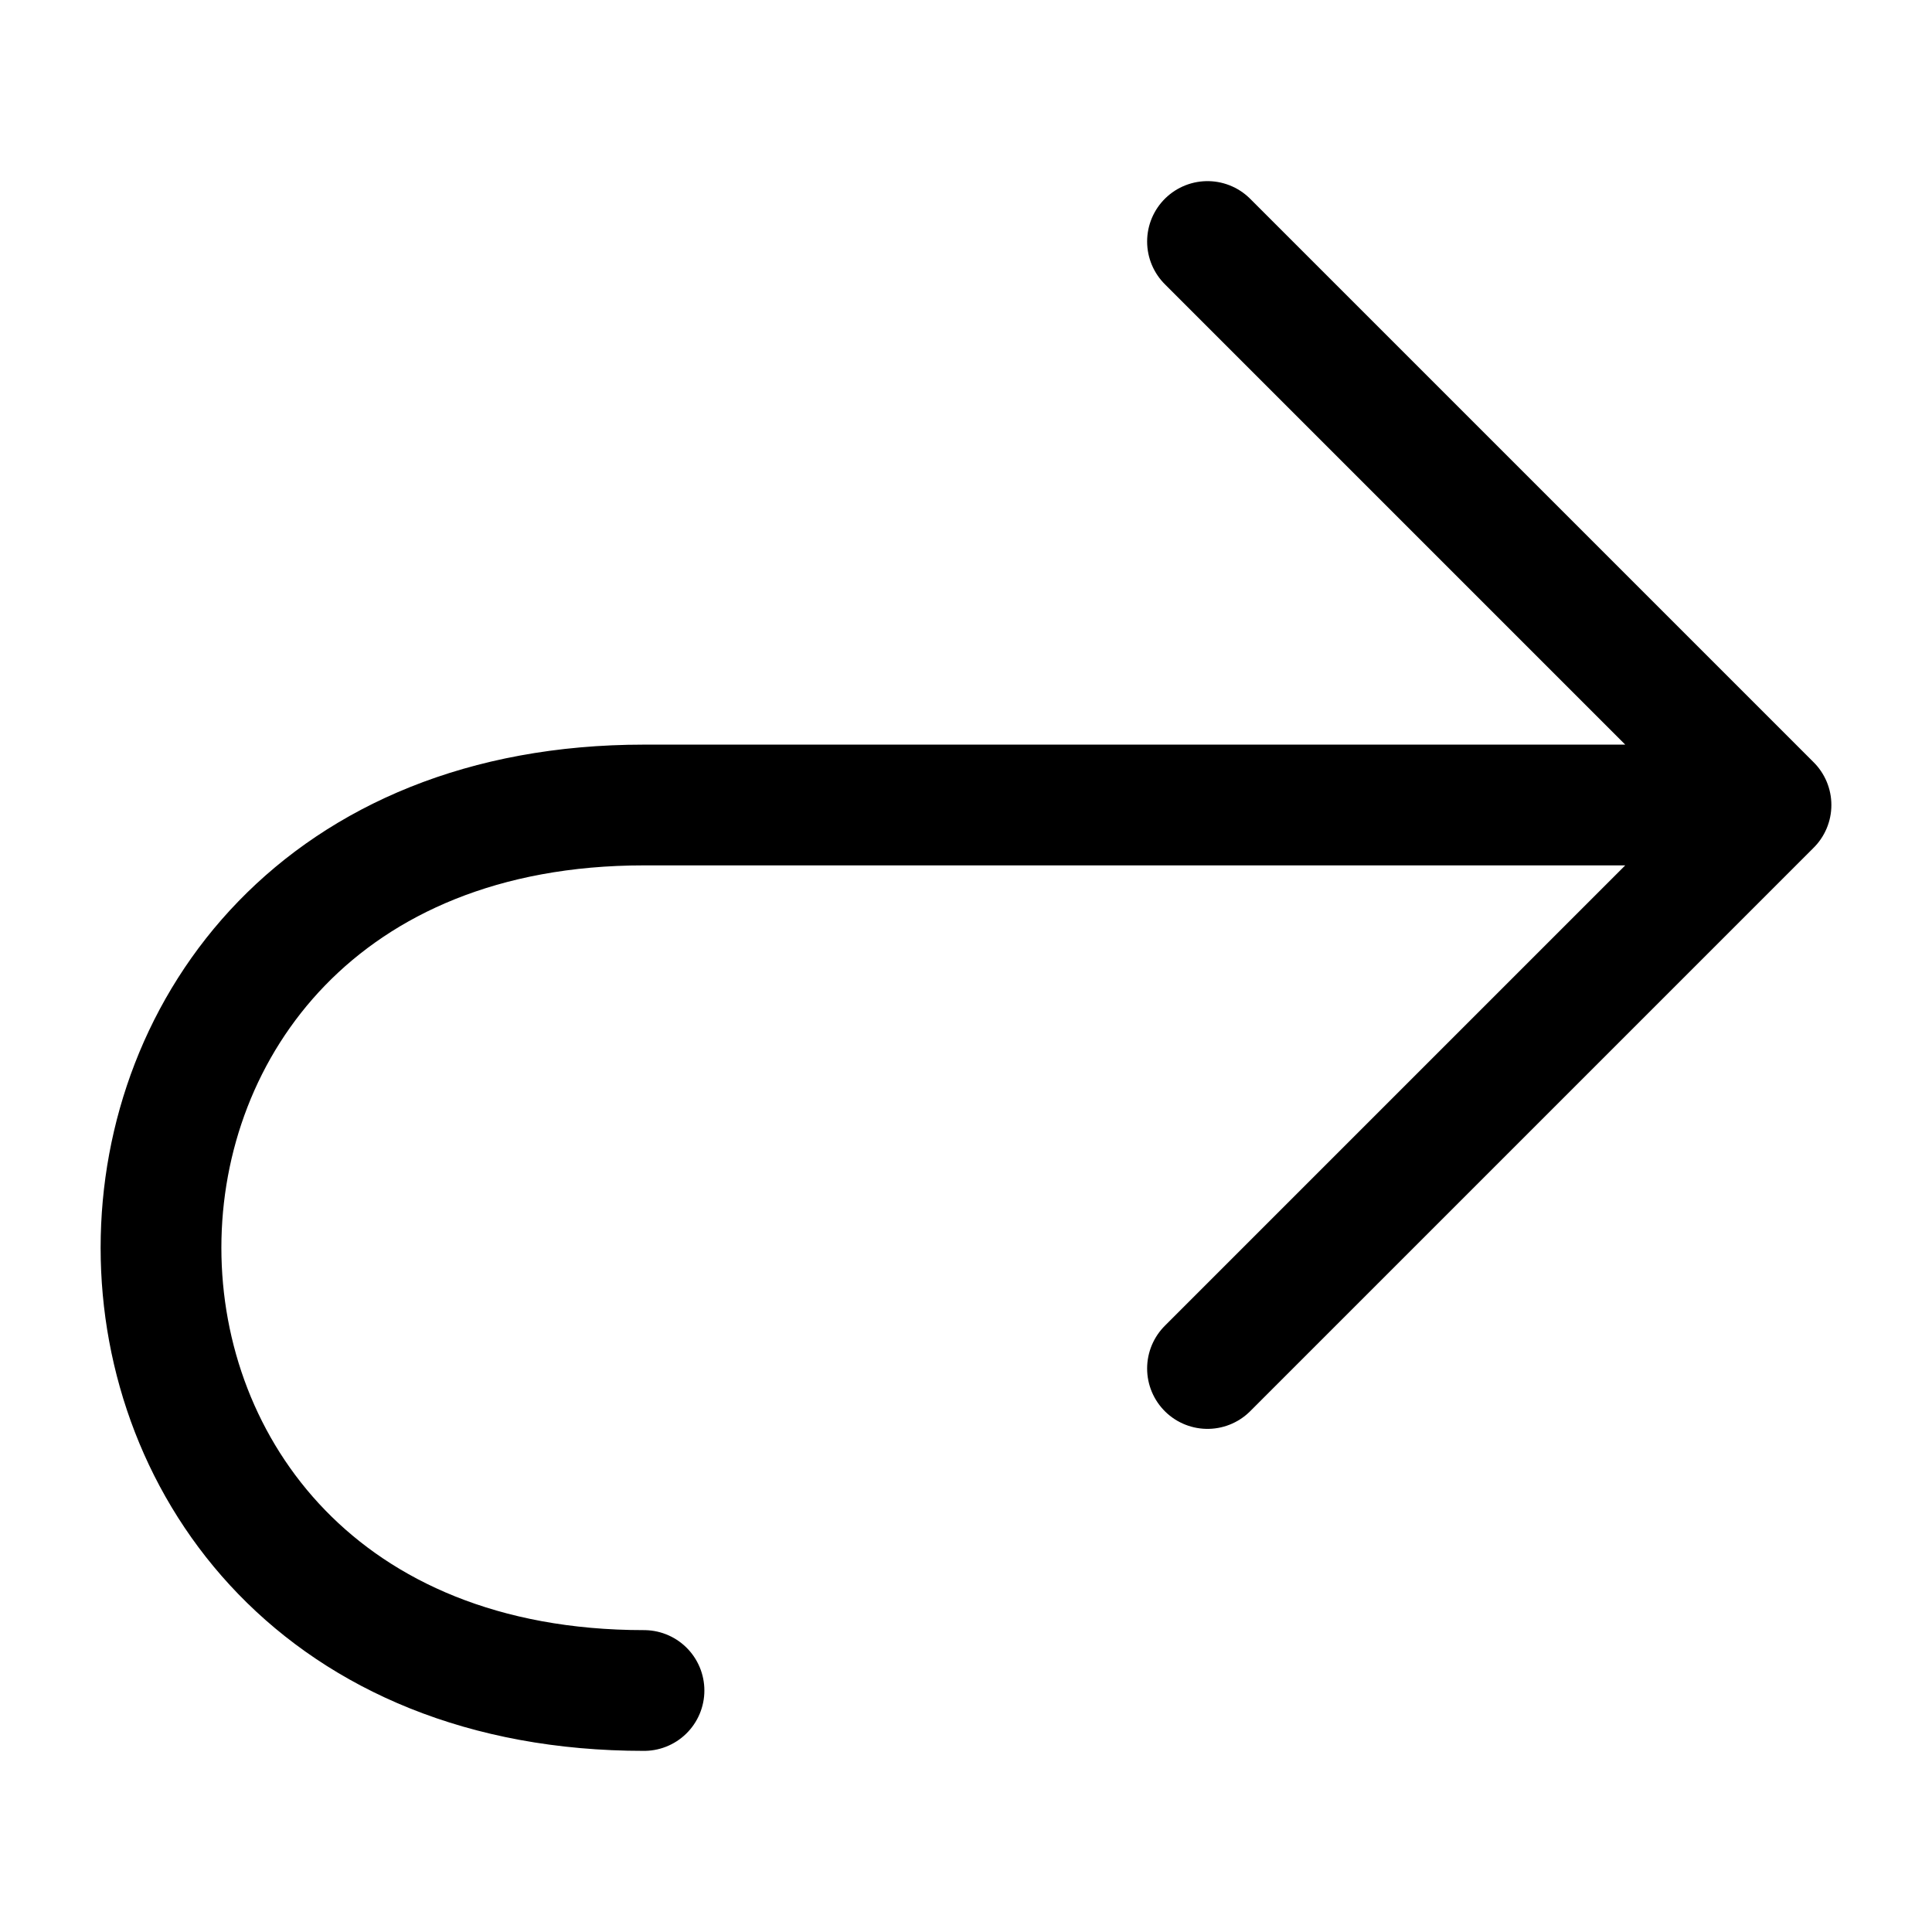
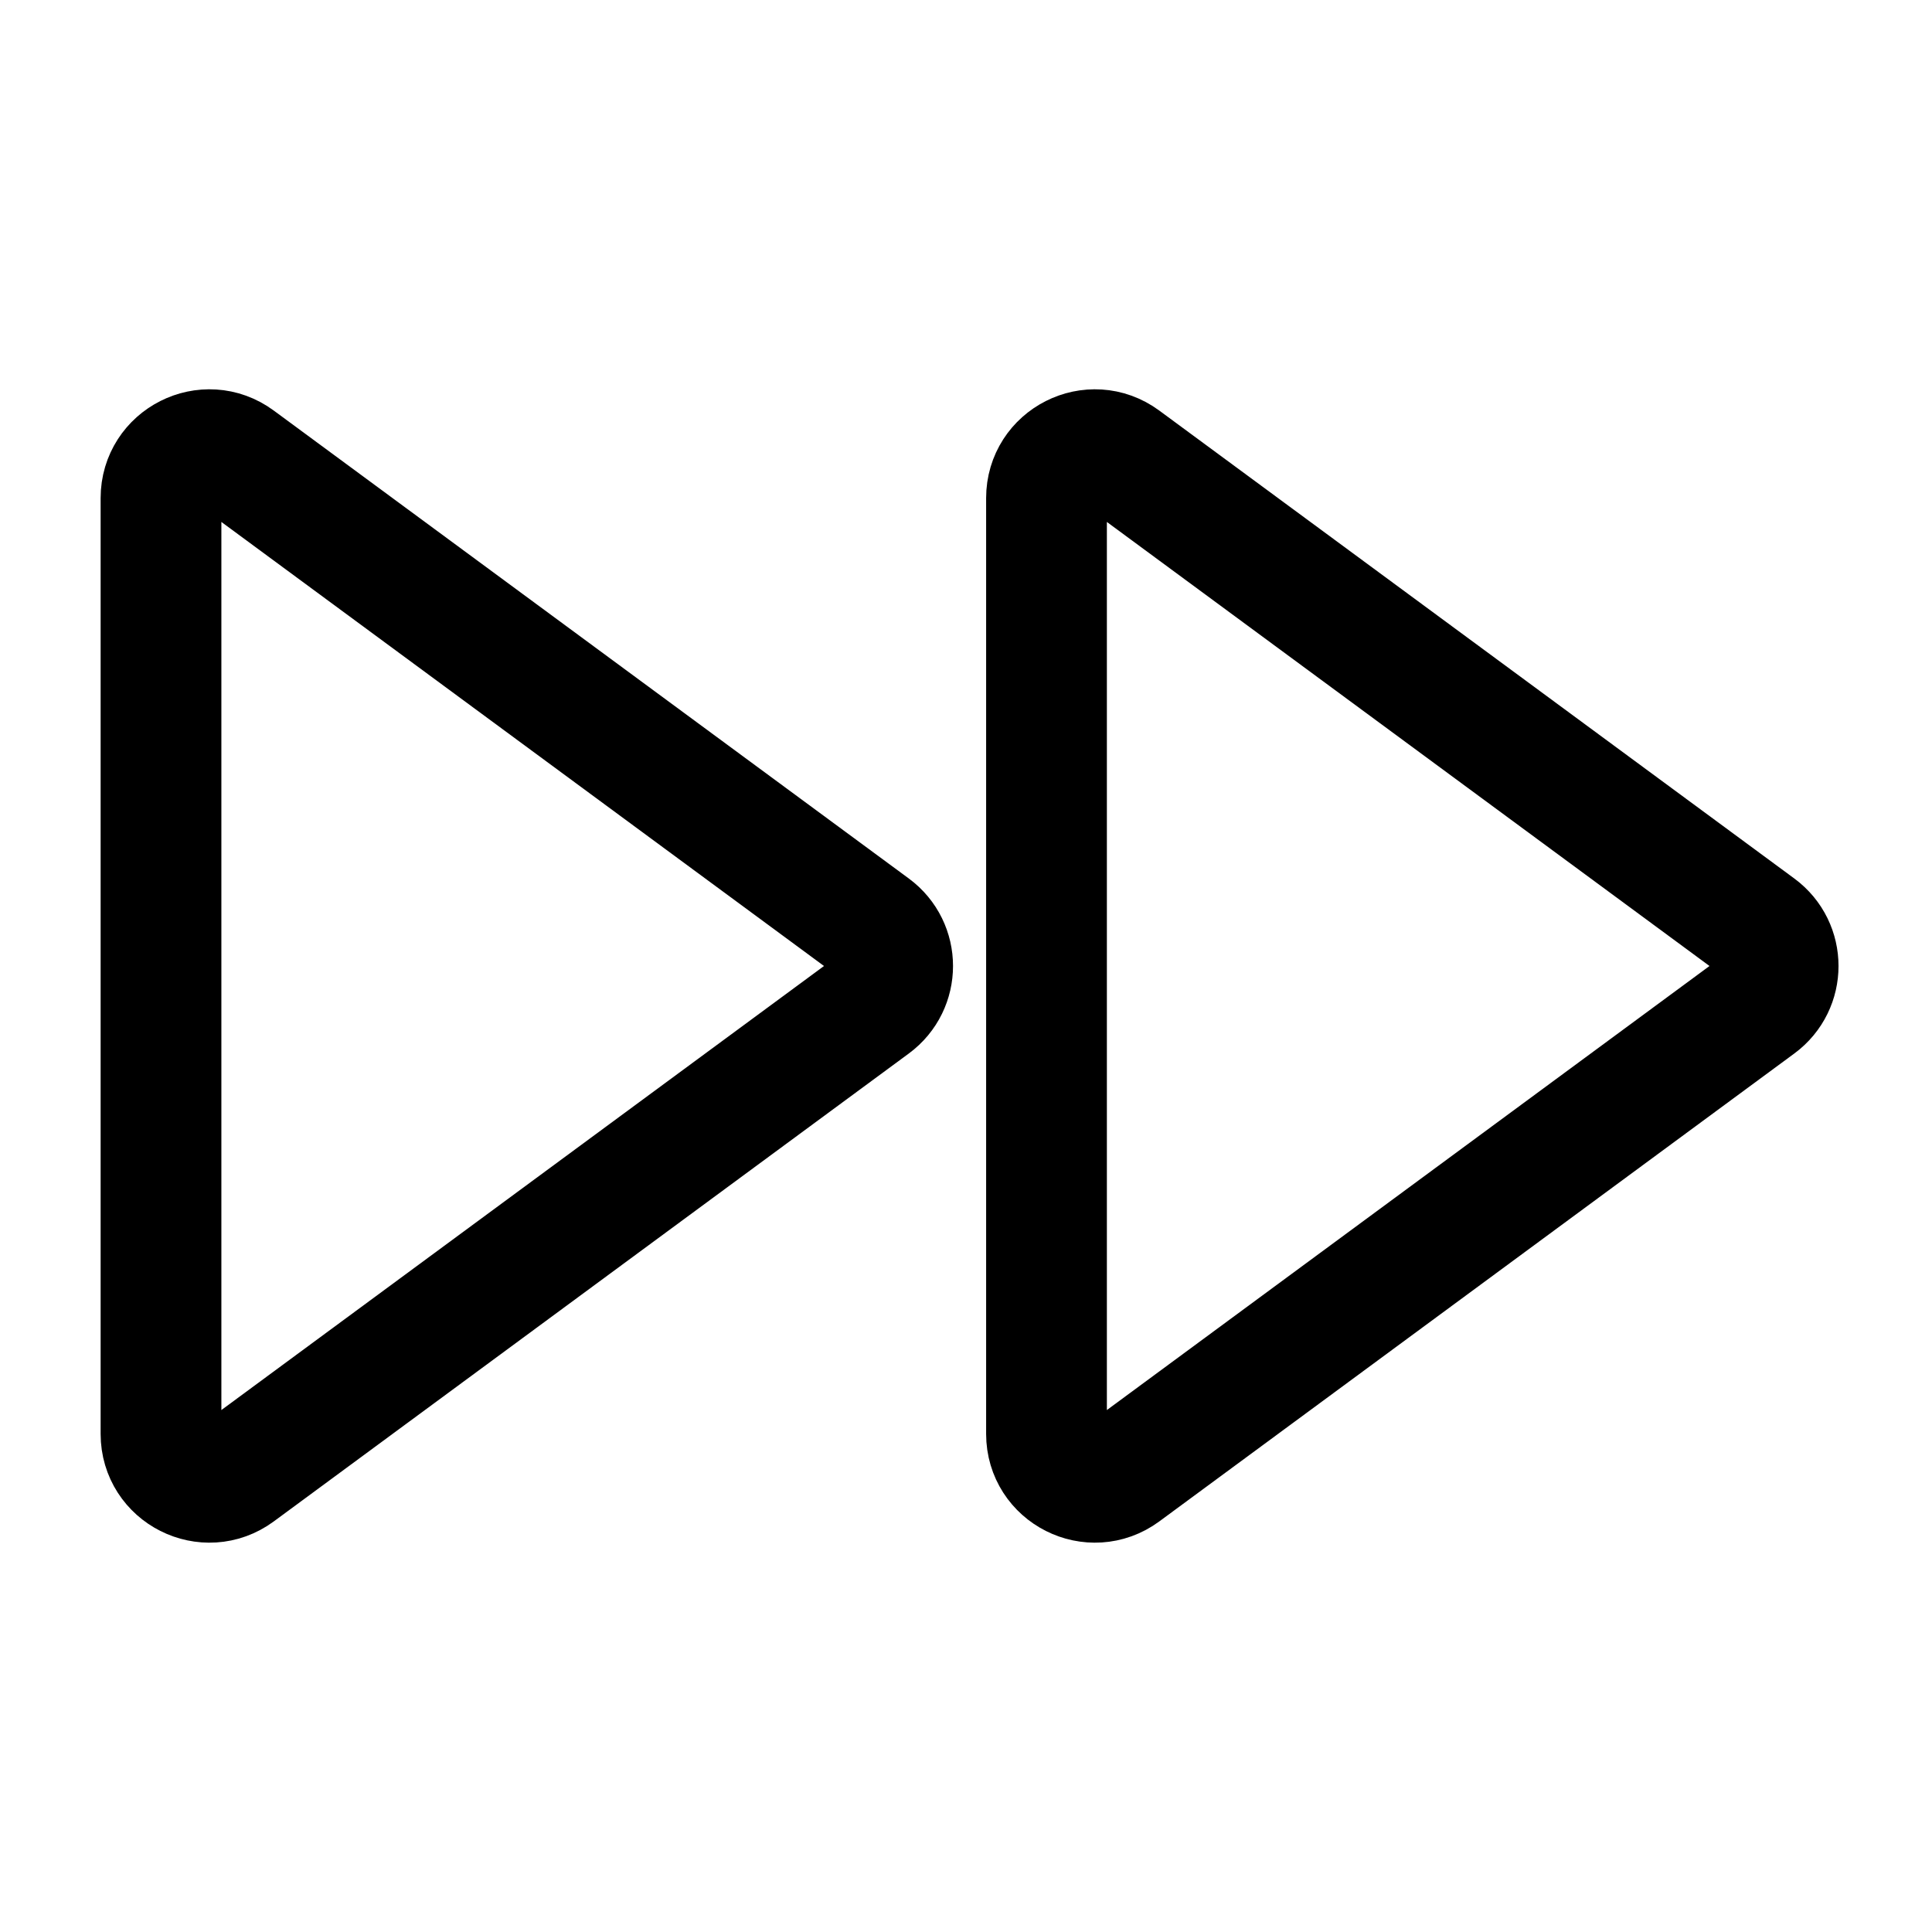
- <svg xmlns="http://www.w3.org/2000/svg" width="24" height="24" viewBox="0 0 24 24" stroke-width="1.5" fill="none">
-   <path d="M22 10L8 10C0 10 0 21 8 21M22 10L15 3M22 10L15 17" stroke="currentColor" stroke-linecap="round" stroke-linejoin="round" />
+ <svg xmlns="http://www.w3.org/2000/svg" width="24" height="24" stroke-width="1.5" viewBox="0 0 24 24" fill="none">
+   <path d="M2.956 5.704C2.56 5.412 2 5.695 2 6.187V17.813C2 18.305 2.56 18.587 2.956 18.296L10.845 12.483C11.17 12.243 11.17 11.757 10.845 11.517L2.956 5.704Z" stroke="currentColor" stroke-linecap="round" stroke-linejoin="round" />
+   <path d="M13.956 5.704C13.56 5.412 13 5.695 13 6.187V17.813C13 18.305 13.56 18.587 13.956 18.296L21.845 12.483C22.17 12.243 22.17 11.757 21.845 11.517L13.956 5.704Z" stroke="currentColor" stroke-linecap="round" stroke-linejoin="round" />
</svg>
